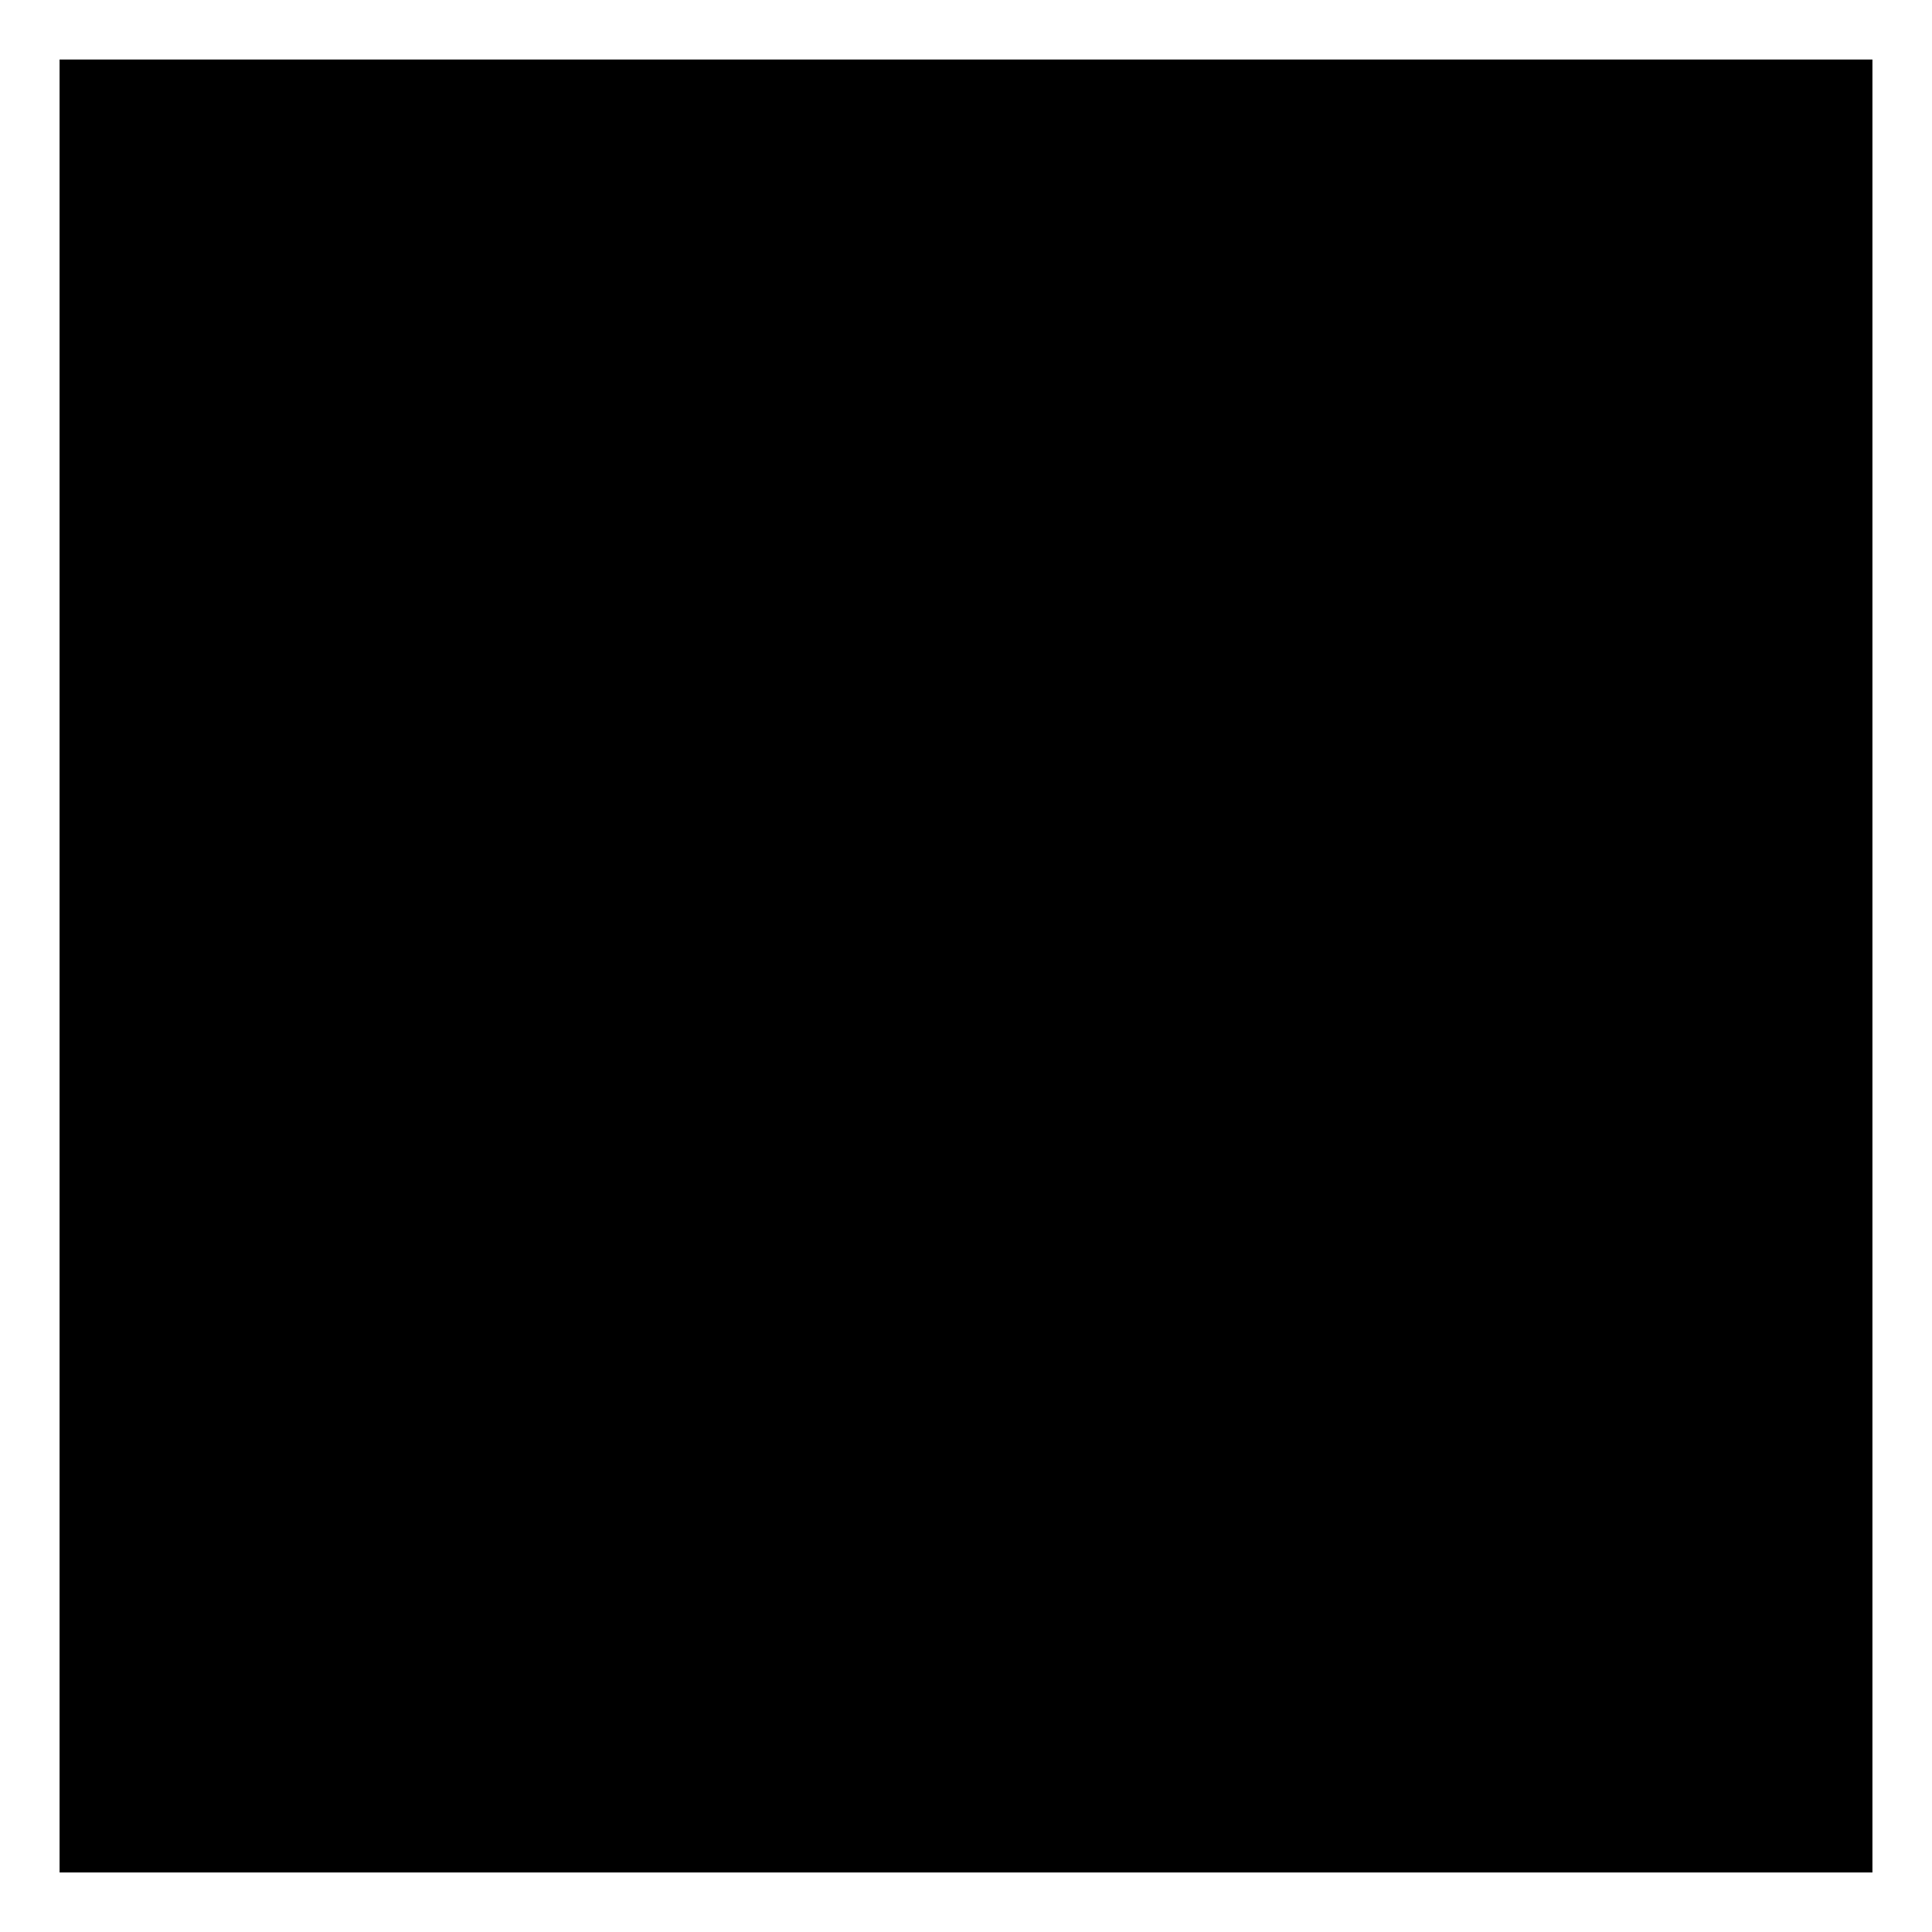
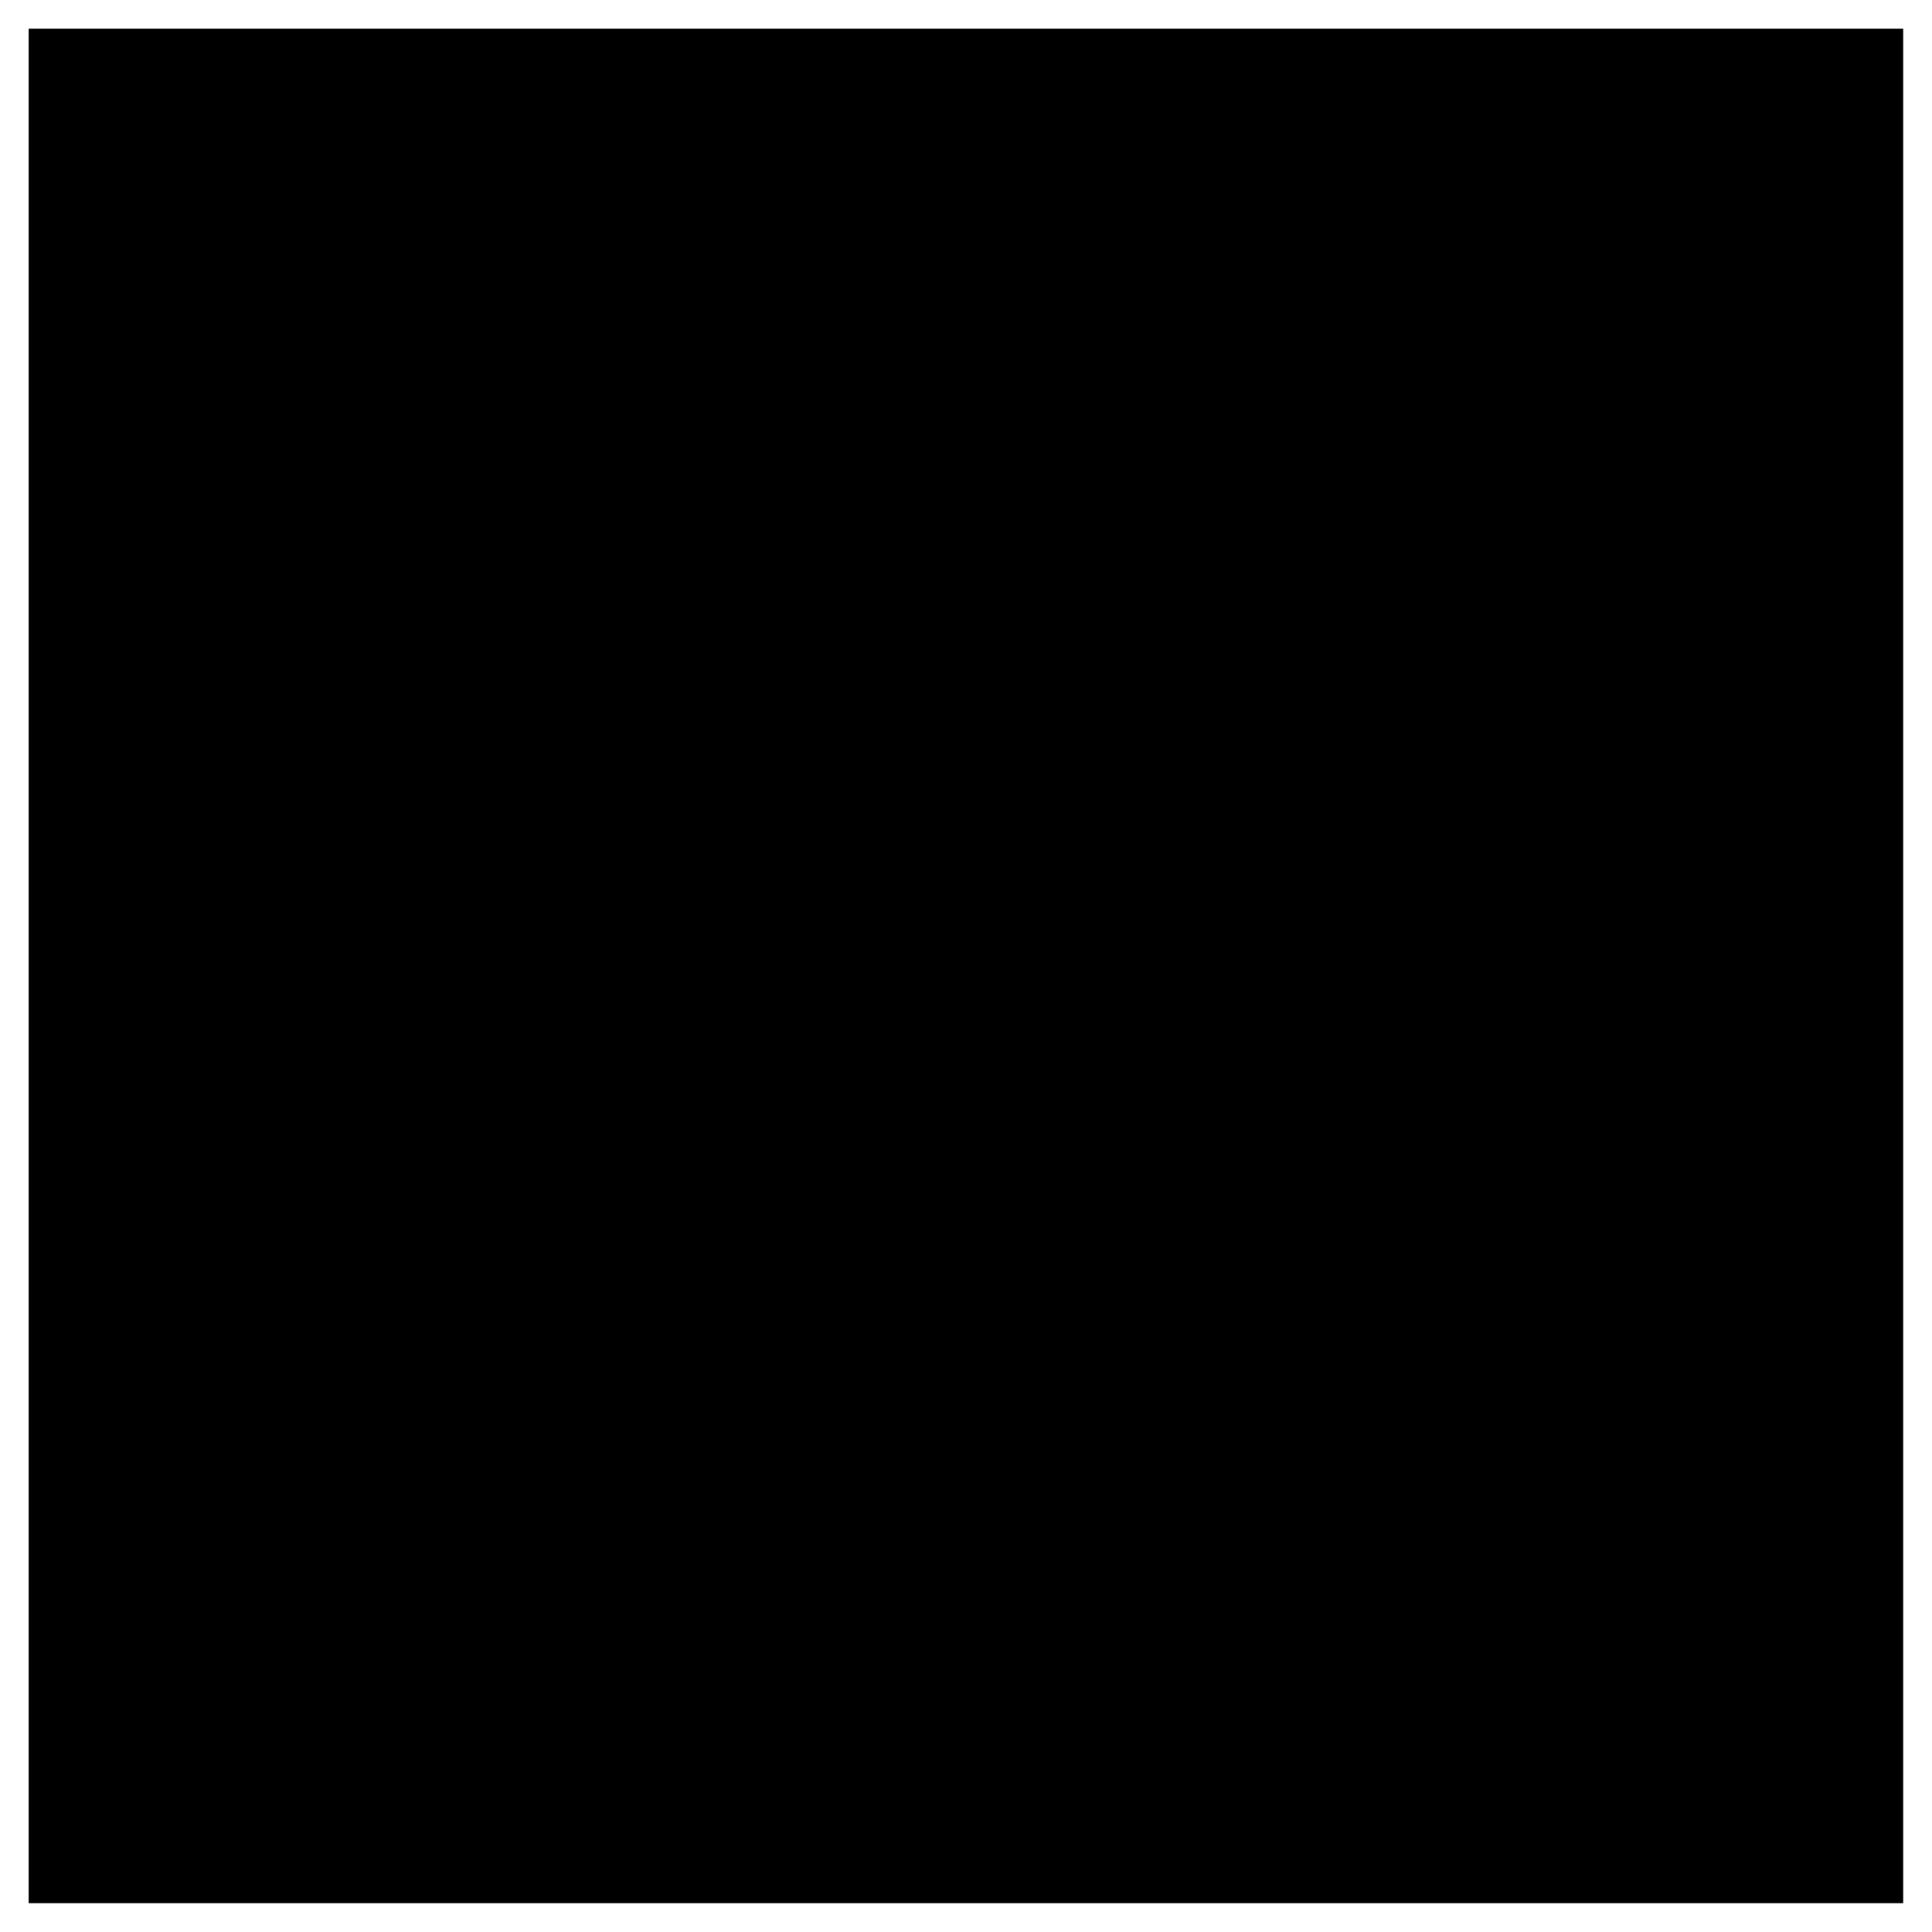
- <svg xmlns="http://www.w3.org/2000/svg" id="Layer_2" data-name="Layer 2" viewBox="0 0 24 24">
-   <defs>
-     <style>
-       .cls-1 {
-         fill: none;
-       }
-     </style>
-   </defs>
-   <g id="Layer_1-2" data-name="Layer 1">
-     <path class="cls-1" d="m0,0h24v24H0V0Z" />
-     <path d="m.74.74h22.52v22.52H.74V.74Z" />
+ <svg xmlns="http://www.w3.org/2000/svg" width="100%" height="100%" viewBox="0 0 4167 4167" version="1.1" xml:space="preserve" style="fill-rule:evenodd;clip-rule:evenodd;stroke-linejoin:round;stroke-miterlimit:2;">
+   <rect id="stop" x="0" y="-0.007" width="4166.67" height="4166.67" style="fill:none;" />
+   <clipPath id="_clip1">
+     <rect x="0" y="-0.007" width="4166.67" height="4166.67" />
+   </clipPath>
+   <g clip-path="url(#_clip1)">
+     <rect x="0" y="-0.007" width="4166.67" height="4166.67" style="fill:none;" />
+     <clipPath id="_clip2">
+       <rect id="stop.svg" x="61.774" y="61.767" width="4043.12" height="4043.12" />
+     </clipPath>
+     <g clip-path="url(#_clip2)">
+       <g id="Layer_1-2">
+         <rect x="61.774" y="61.767" width="4043.12" height="4043.12" style="fill-rule:nonzero;" />
+       </g>
+     </g>
  </g>
</svg>
